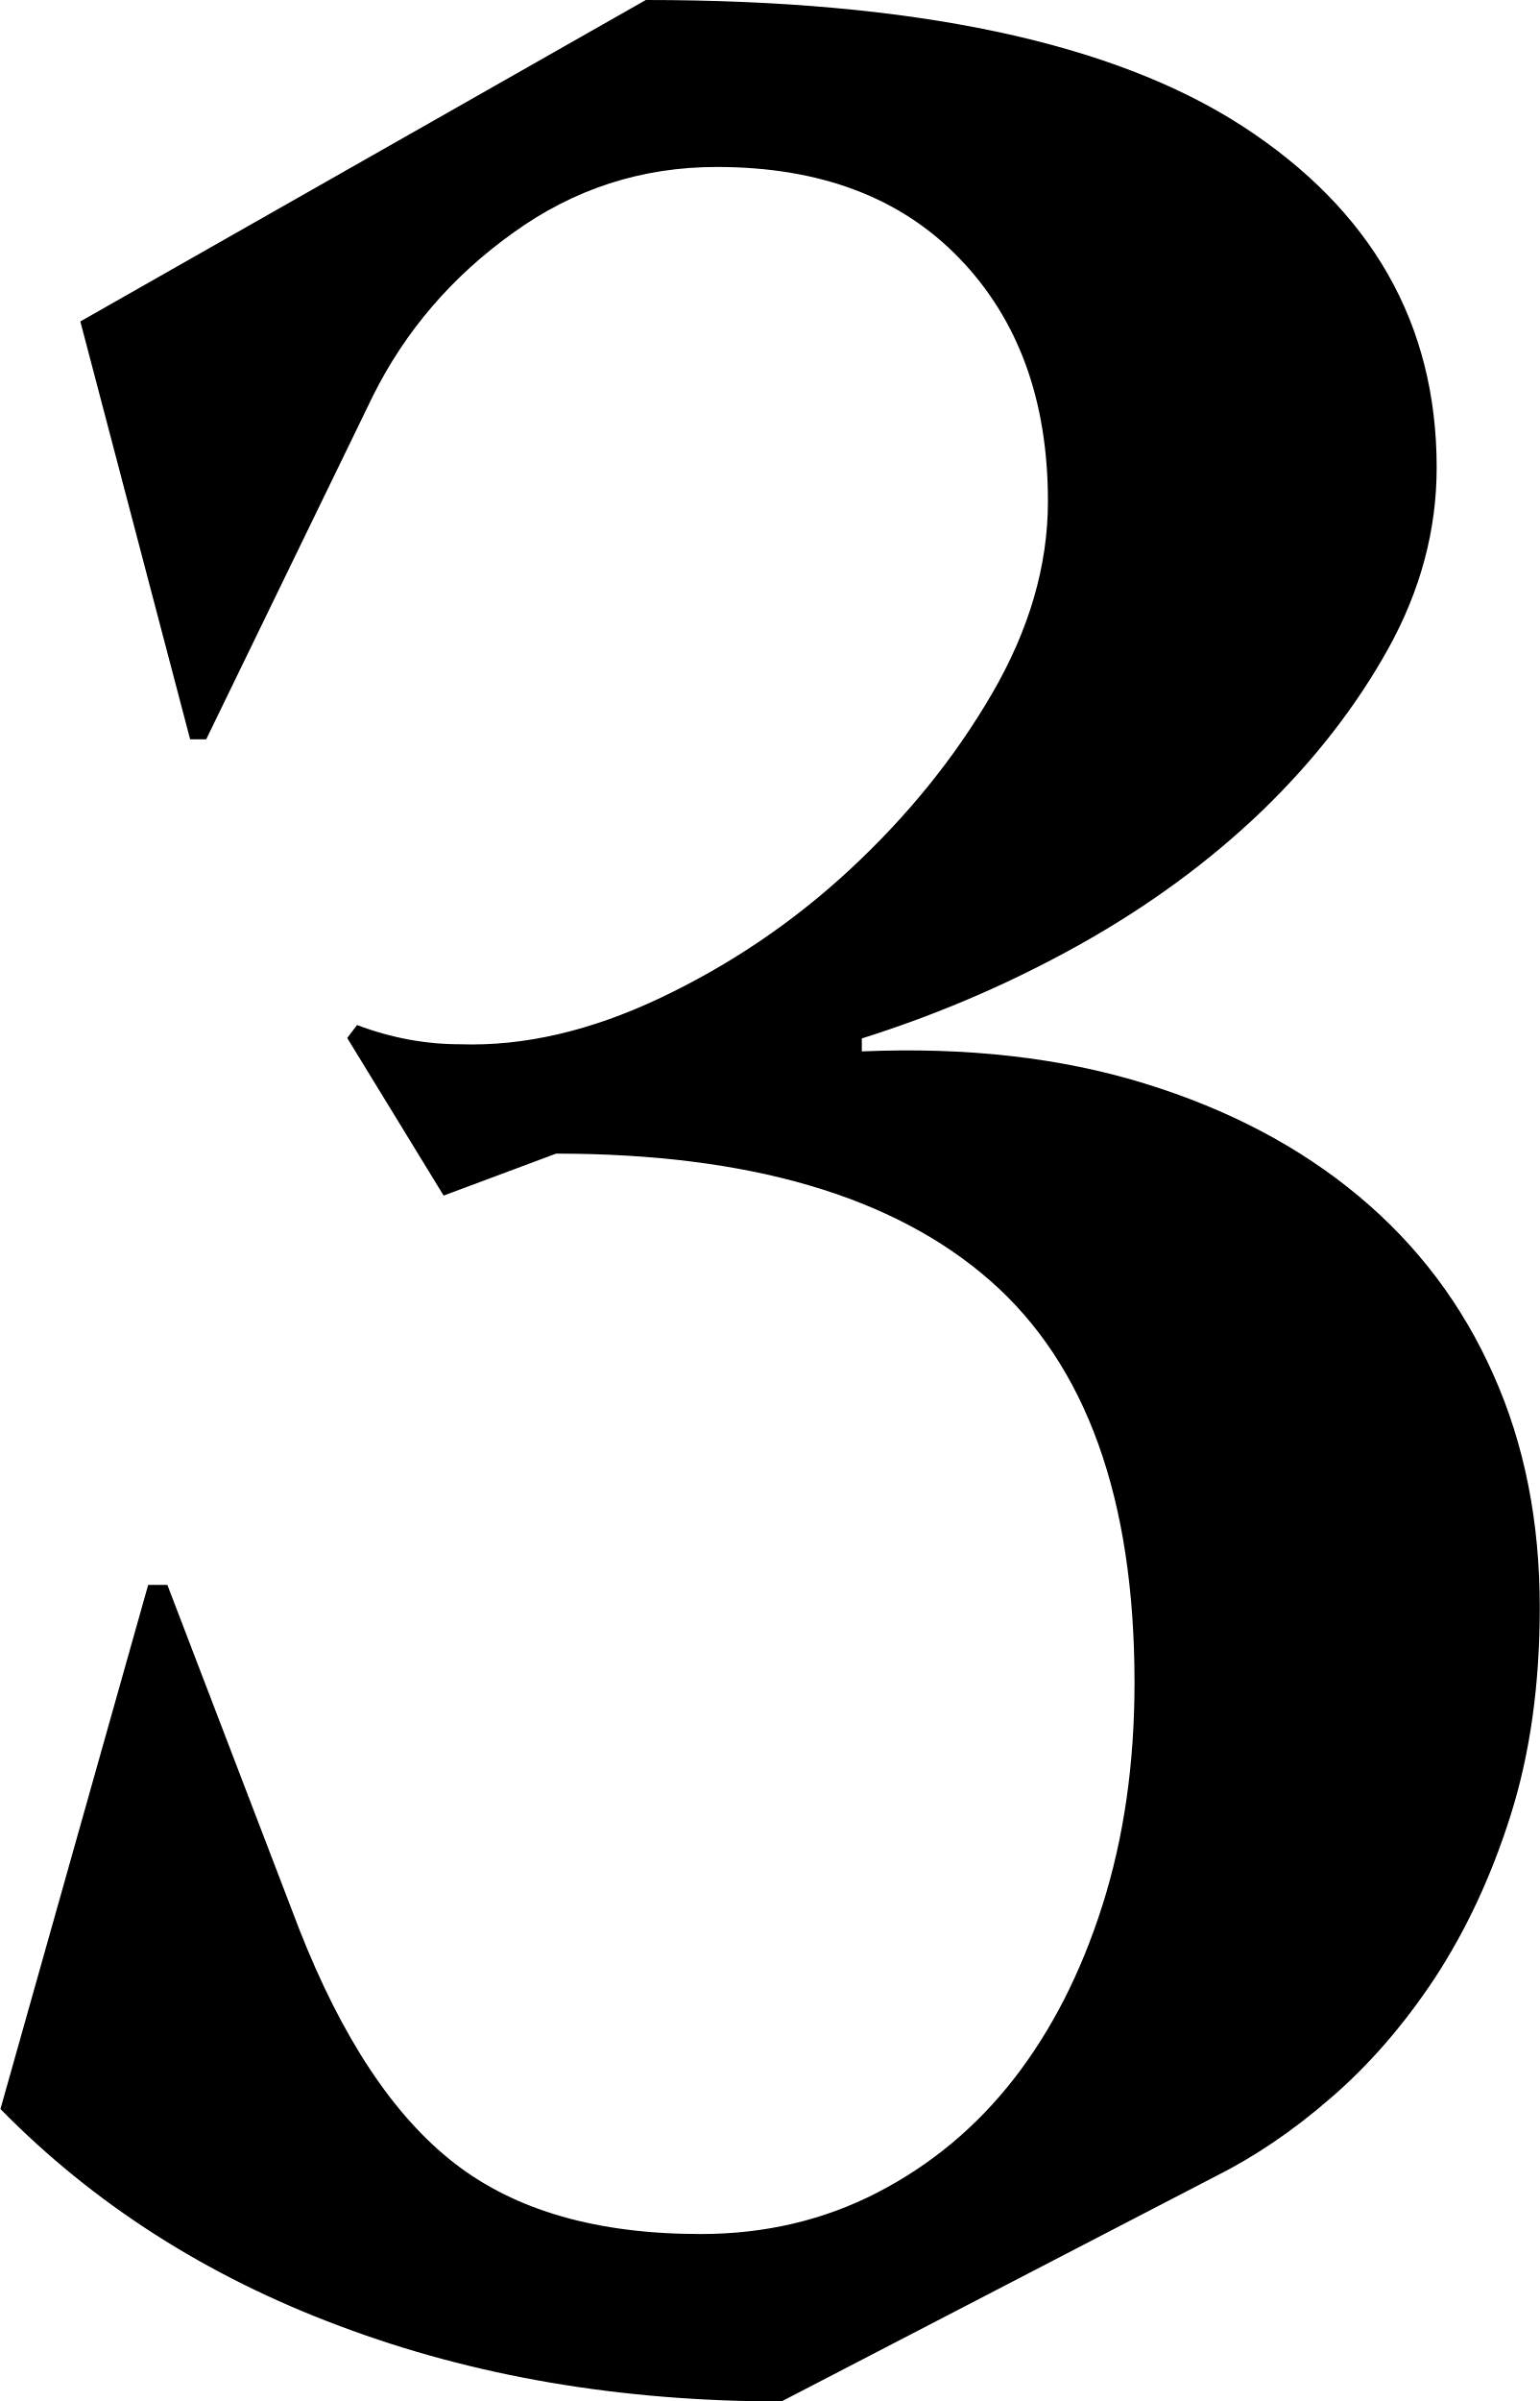
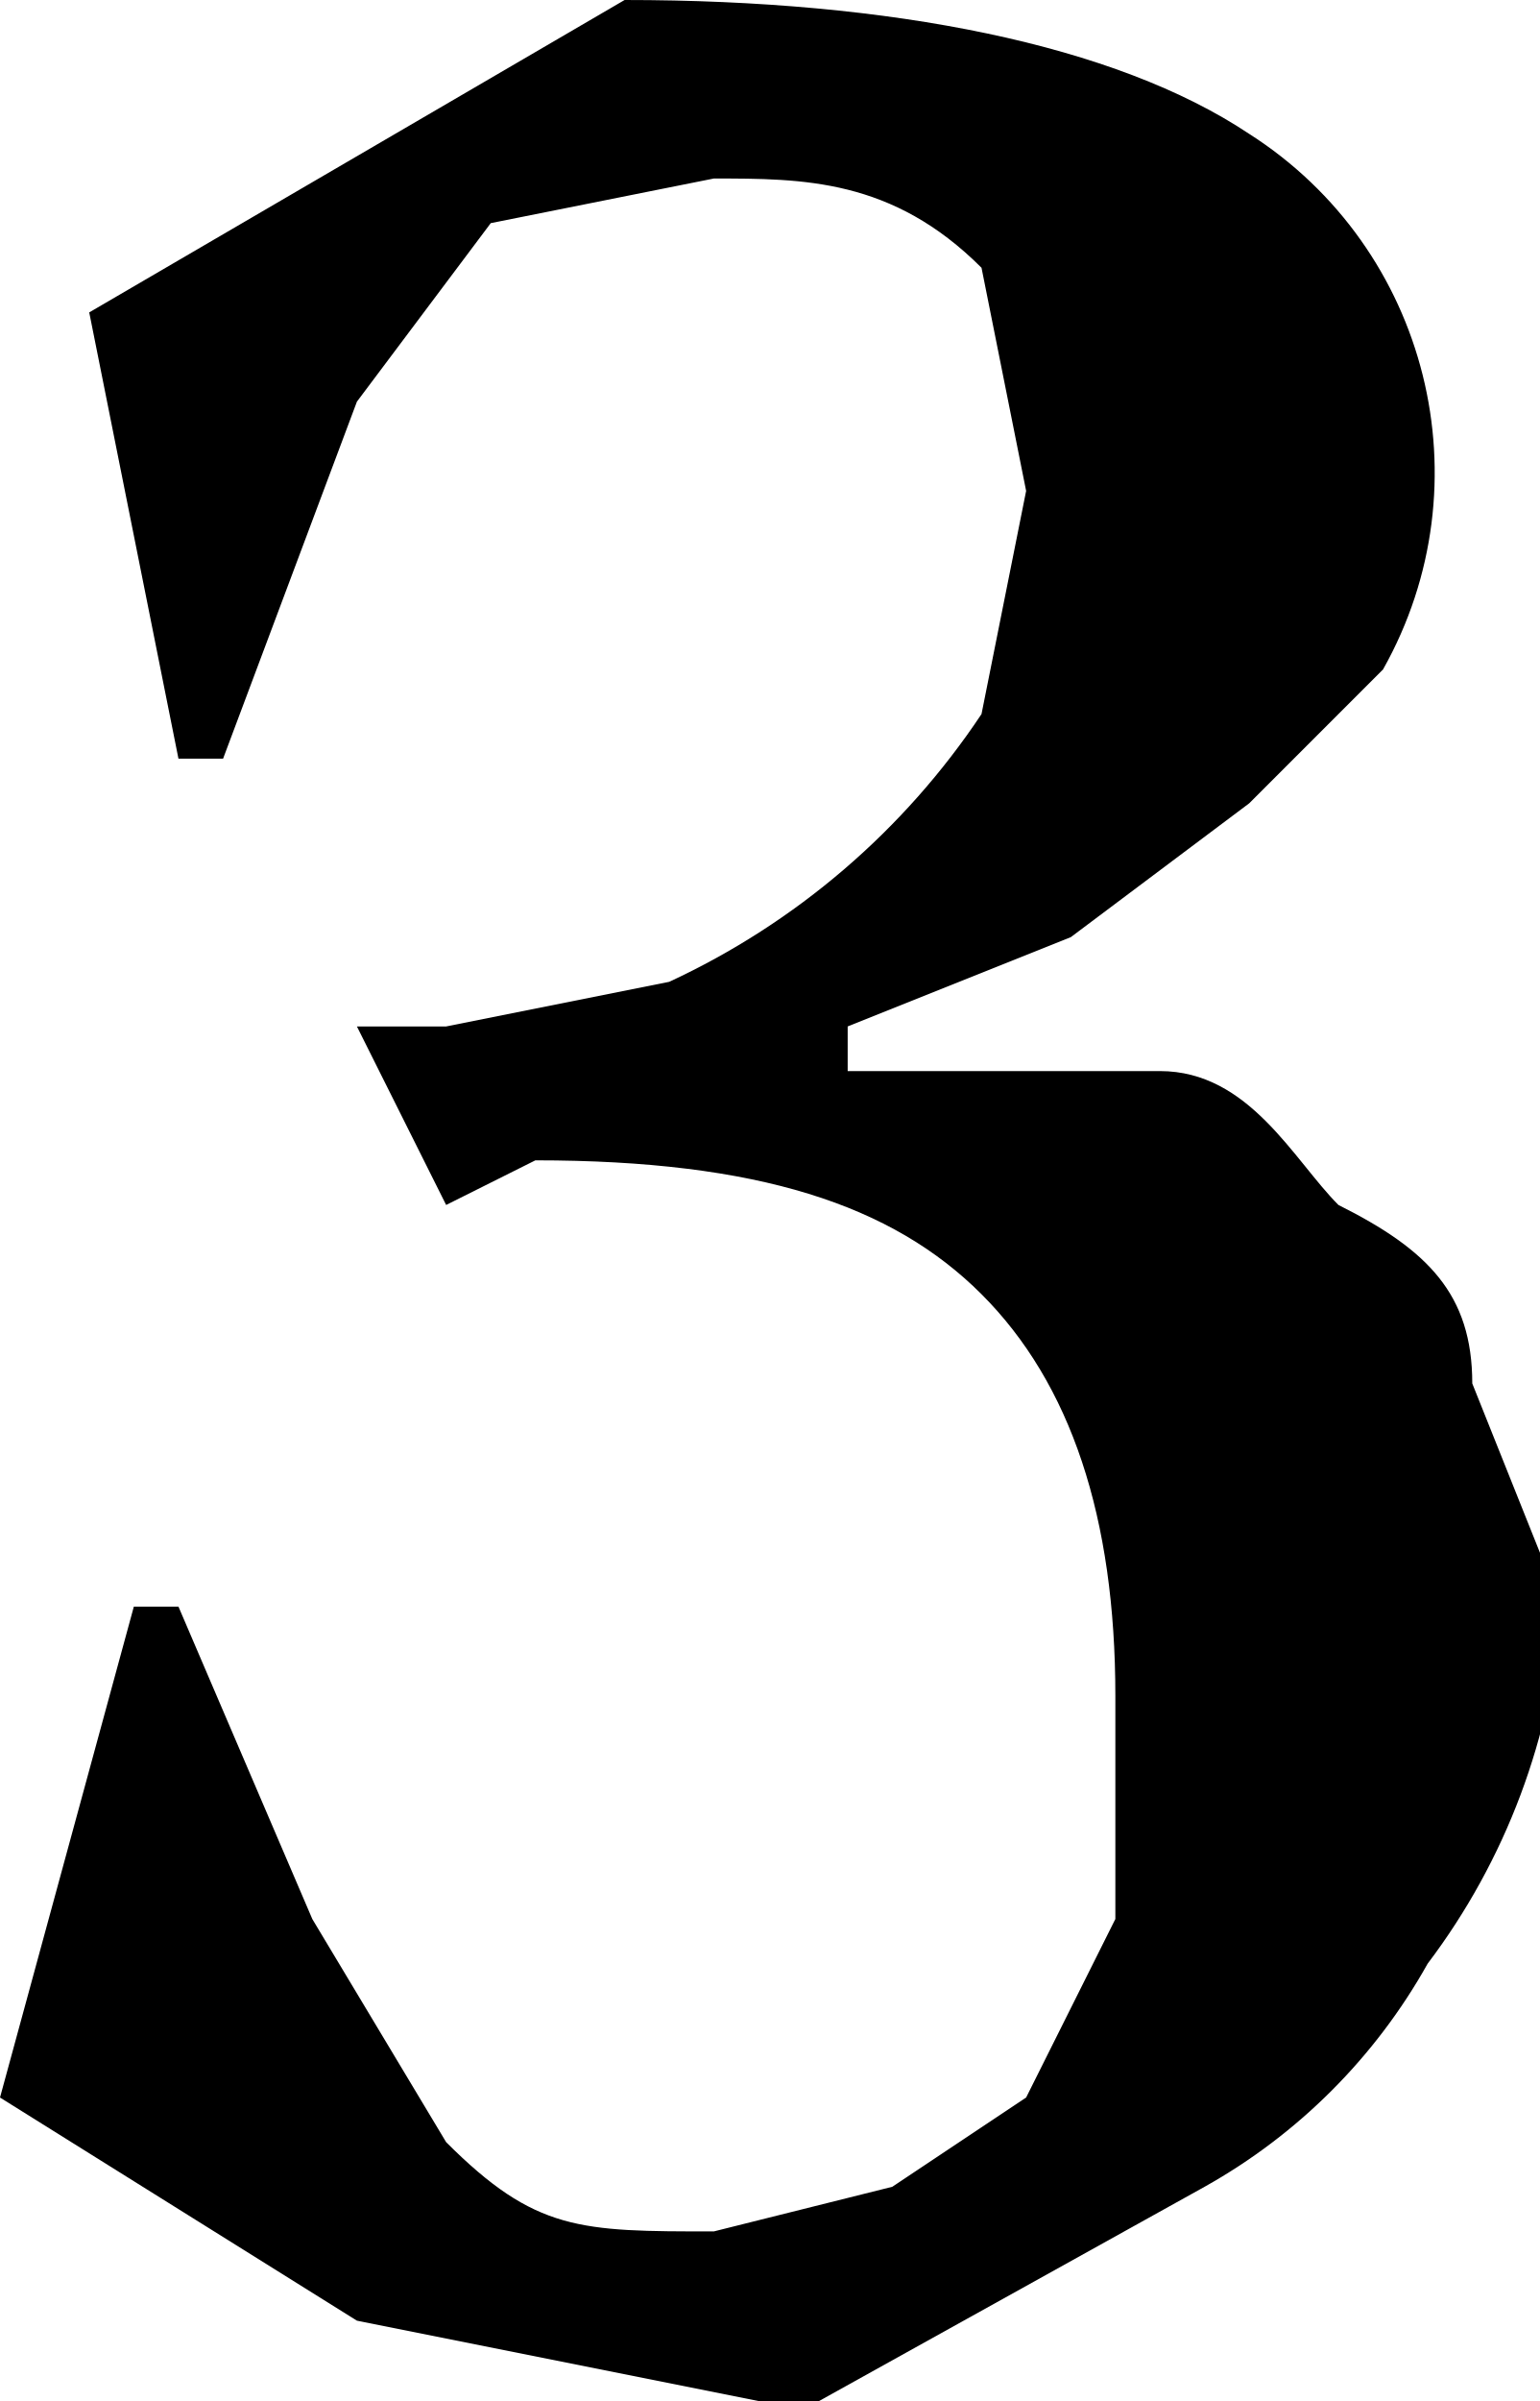
- <svg xmlns="http://www.w3.org/2000/svg" id="_圖層_1" viewBox="0 0 34.49 53.78">
-   <path d="M14.47,0c6,0,10.45.94,13.36,2.82,2.9,1.88,4.36,4.43,4.36,7.65,0,1.4-.36,2.75-1.08,4.05-.72,1.3-1.67,2.52-2.84,3.65-1.18,1.13-2.54,2.13-4.1,3-1.56.87-3.18,1.56-4.86,2.09v.29c2.35-.1,4.46.14,6.34.72s3.47,1.42,4.79,2.52c1.32,1.1,2.33,2.44,3.02,4,.7,1.56,1.04,3.3,1.04,5.22,0,1.73-.22,3.28-.65,4.64-.43,1.37-1,2.58-1.69,3.64-.7,1.06-1.48,1.96-2.34,2.7-.86.75-1.73,1.33-2.59,1.76l-9.72,5.04c-3.6,0-6.9-.56-9.9-1.69-3-1.12-5.53-2.75-7.6-4.86l3.31-11.74h.43l2.95,7.7c.96,2.45,2.12,4.2,3.49,5.26,1.37,1.06,3.2,1.58,5.51,1.58,1.44,0,2.76-.31,3.96-.93,1.2-.62,2.22-1.47,3.06-2.55.84-1.08,1.5-2.37,1.98-3.88.48-1.51.72-3.17.72-4.99,0-4.12-1.08-7.12-3.24-9.01-2.16-1.89-5.4-2.84-9.72-2.84l-2.52.94-2.16-3.53.22-.29c.77.29,1.54.43,2.3.43,1.44.05,2.94-.3,4.5-1.04,1.56-.74,2.98-1.7,4.25-2.88,1.27-1.18,2.33-2.48,3.17-3.92.84-1.44,1.26-2.88,1.26-4.32,0-2.26-.66-4.07-1.98-5.44-1.32-1.37-3.13-2.05-5.44-2.05-1.68,0-3.2.49-4.57,1.48-1.37.98-2.41,2.2-3.13,3.64l-3.74,7.7h-.36L1.8,7.2,14.47,0Z" style="fill:#000; stroke-width:0px;" />
+ <svg xmlns="http://www.w3.org/2000/svg" viewBox="0 0 34.5 53.8">
+   <path d="M14 0c6 0 11 1 14 3a9 9 0 0 1 3 12l-3 3-4 3-5 2v1h7c2 0 3 2 4 3 2 1 3 2 3 4l2 5a15 15 0 0 1-3 8 13 13 0 0 1-5 5l-9 5-10-2-8-5 3-11h1l3 7 3 5c2 2 3 2 6 2l4-1 3-2 2-4v-5c0-4-1-7-3-9s-5-3-10-3l-2 1-2-4h2l5-1a17 17 0 0 0 7-6l1-5-1-5c-2-2-4-2-6-2l-5 1-3 4-3 8H4L2 7l12-7Z" />
</svg>
